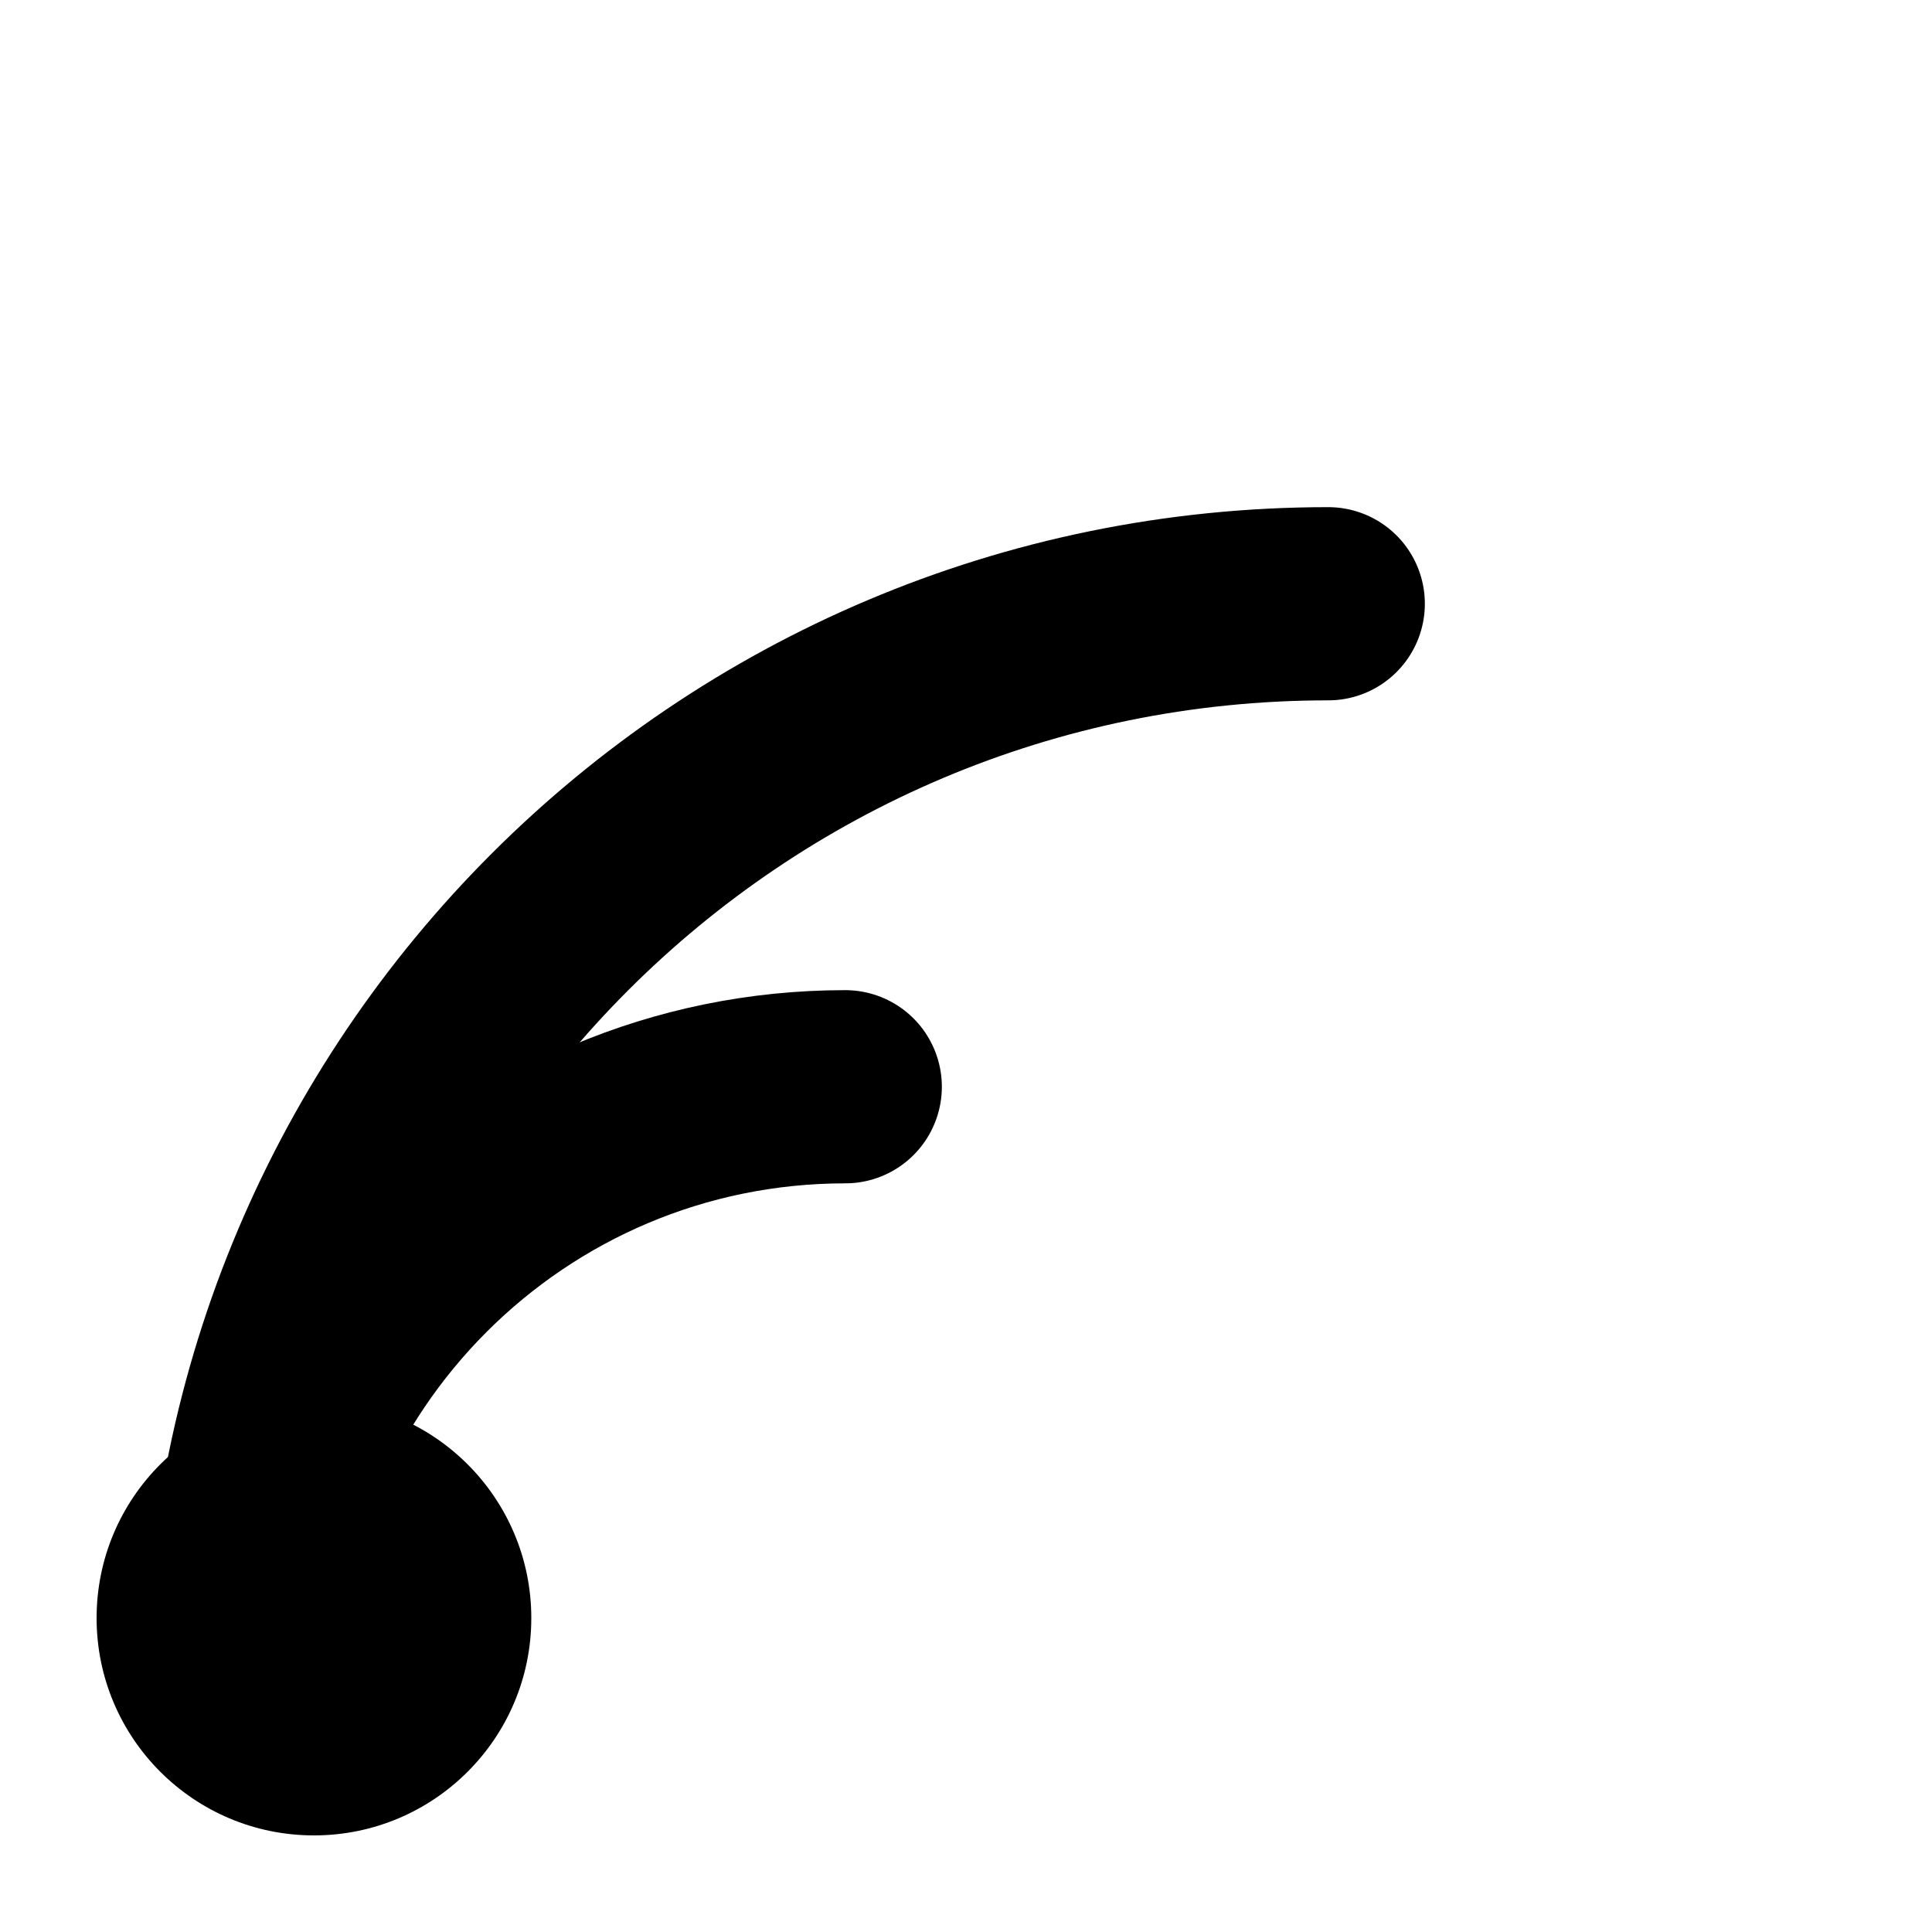
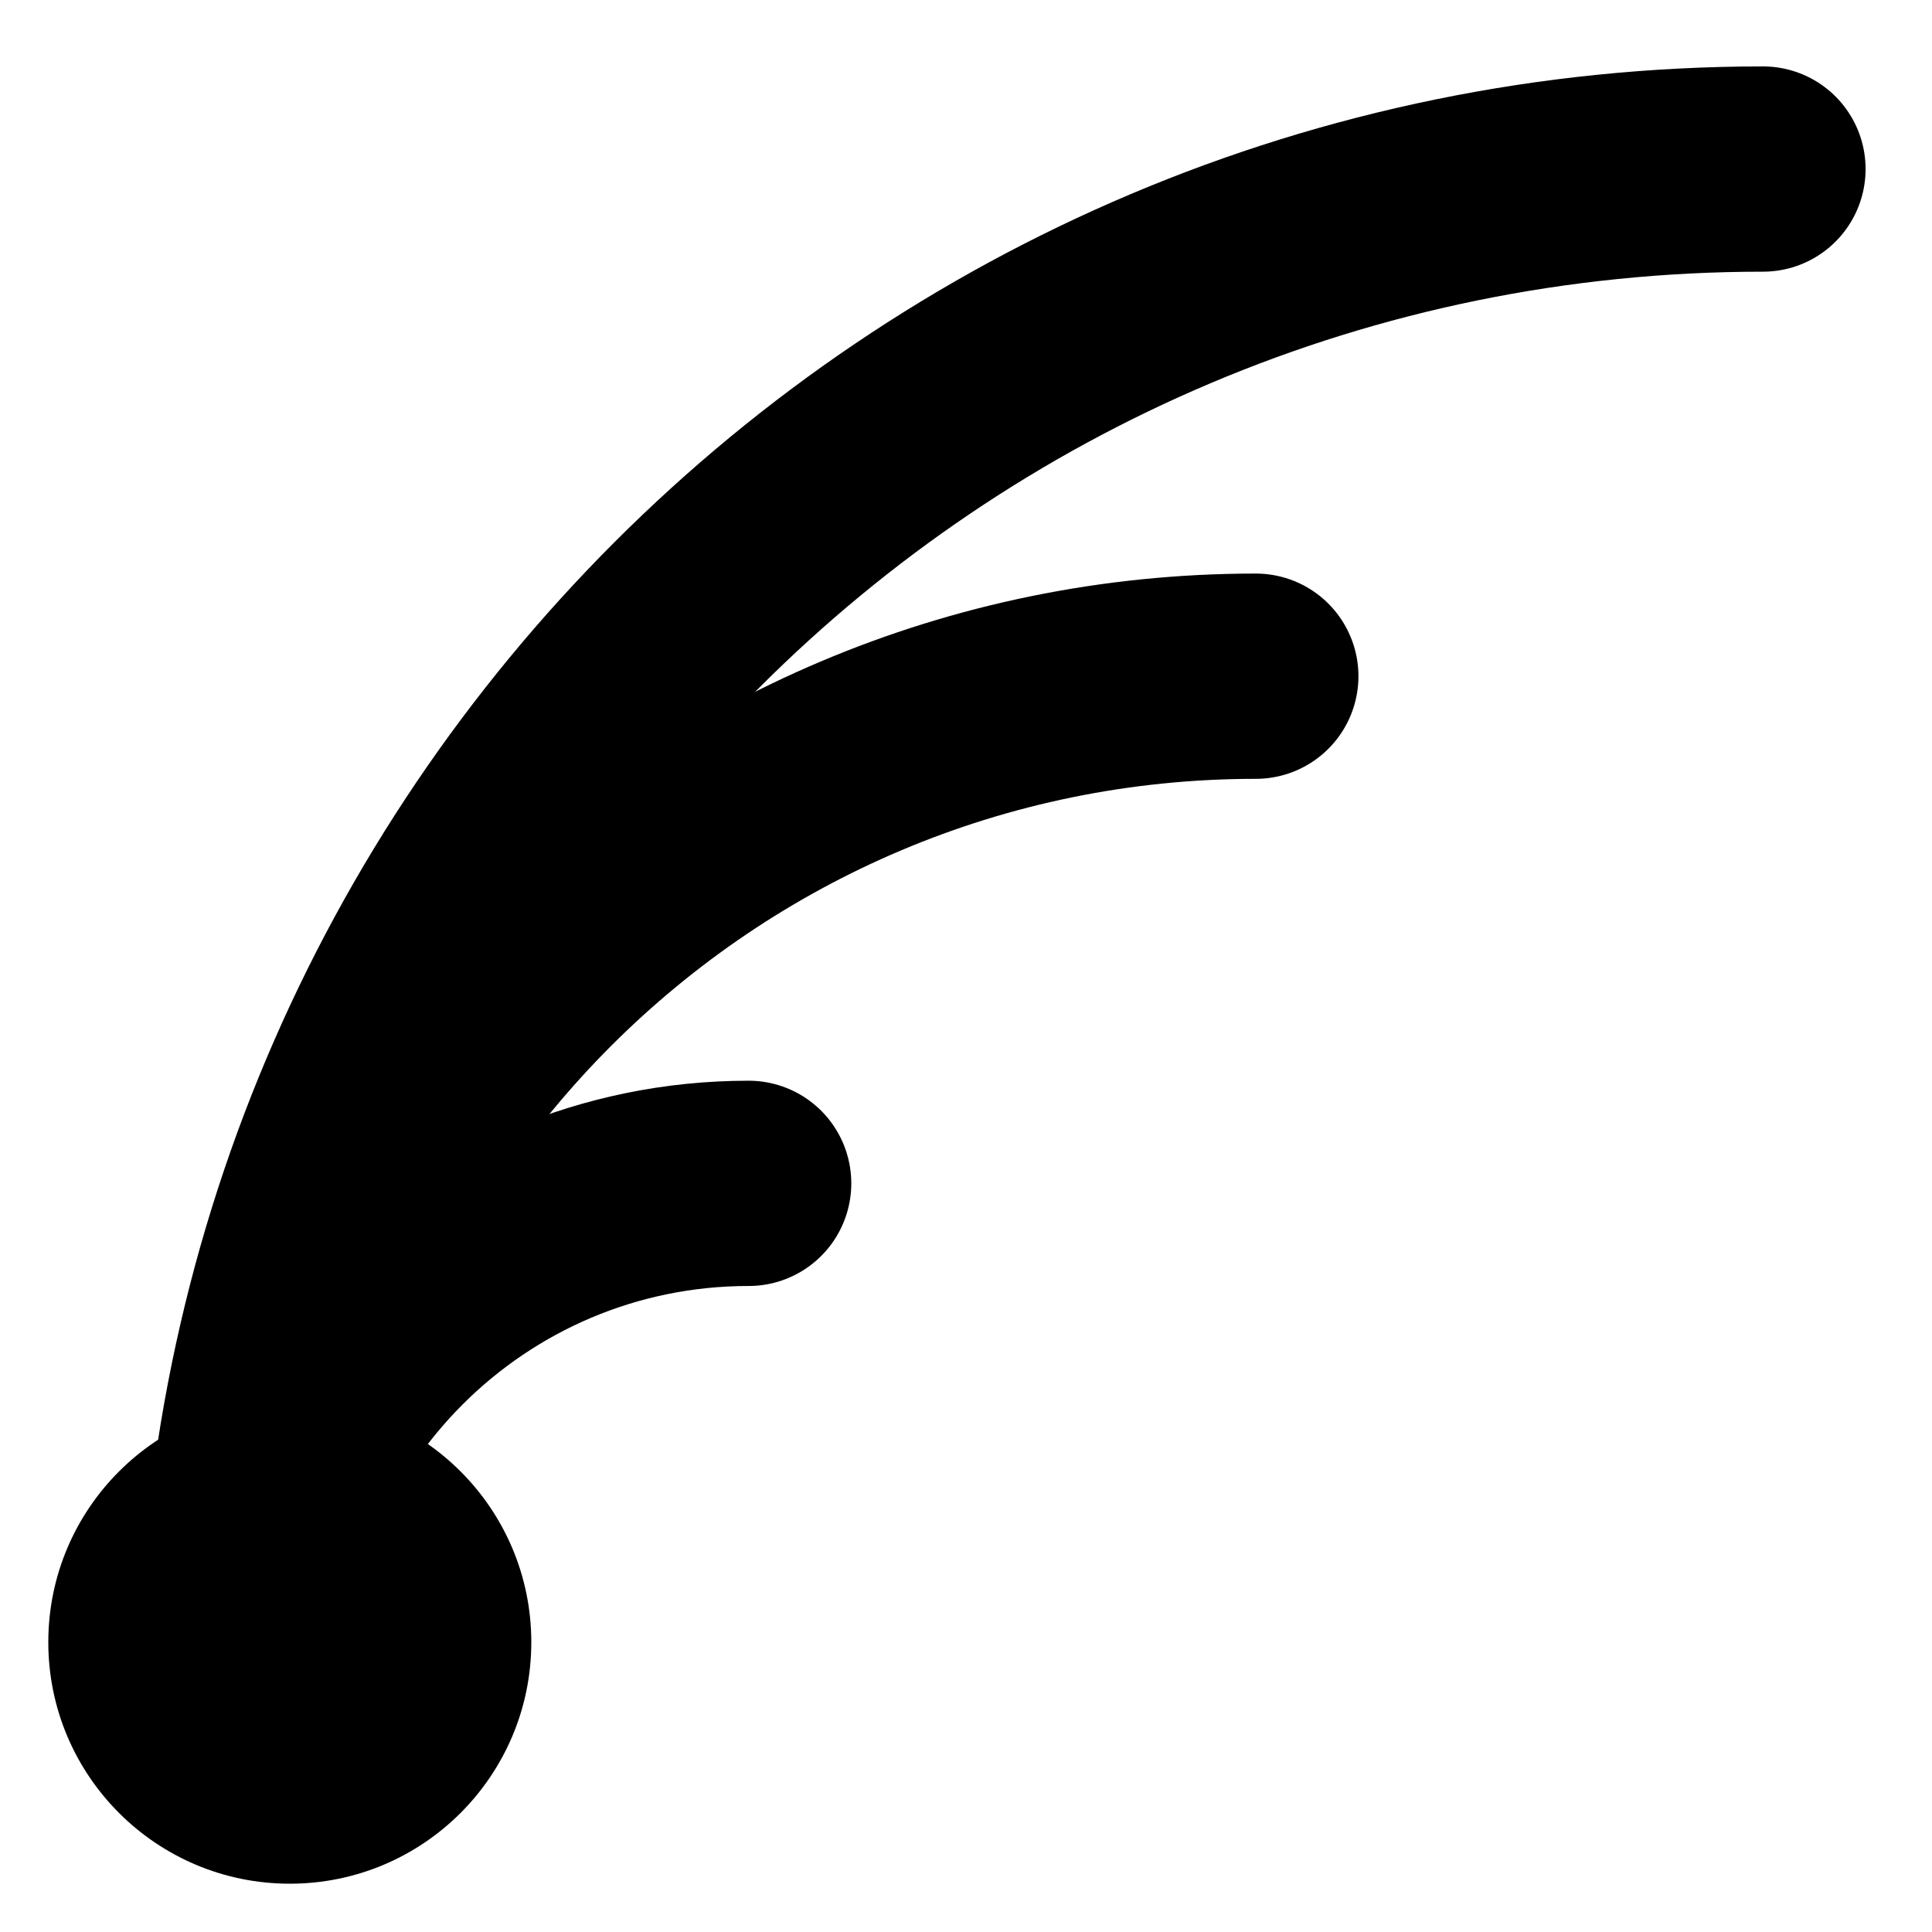
<svg xmlns="http://www.w3.org/2000/svg" width="16" height="16" viewBox="0 0 16 16">
-   <path fill="none" stroke="#000000" stroke-width="1.6" stroke-linecap="round" d="M2 14 A9 9 0 0 1 11 5" />
-   <path fill="none" stroke="#000000" stroke-width="1.6" stroke-linecap="round" d="M2 14 A5 5 0 0 1 7 9" />
-   <circle fill="#000000" cx="2.6" cy="13.4" r="1.8" />
+   <path fill="none" stroke="#000000" stroke-width="1.7" stroke-linecap="round" d="M2 14 A12.6 12.6 0 0 1 14.6 1.4" />
+   <path fill="none" stroke="#000000" stroke-width="1.7" stroke-linecap="round" d="M2 14 A8.4 8.4 0 0 1 10.4 5.6" />
+   <path fill="none" stroke="#000000" stroke-width="1.7" stroke-linecap="round" d="M2 14 A4.2 4.2 0 0 1 6.2 9.8" />
+   <circle fill="#000000" cx="2.4" cy="13.6" r="2" />
</svg>
